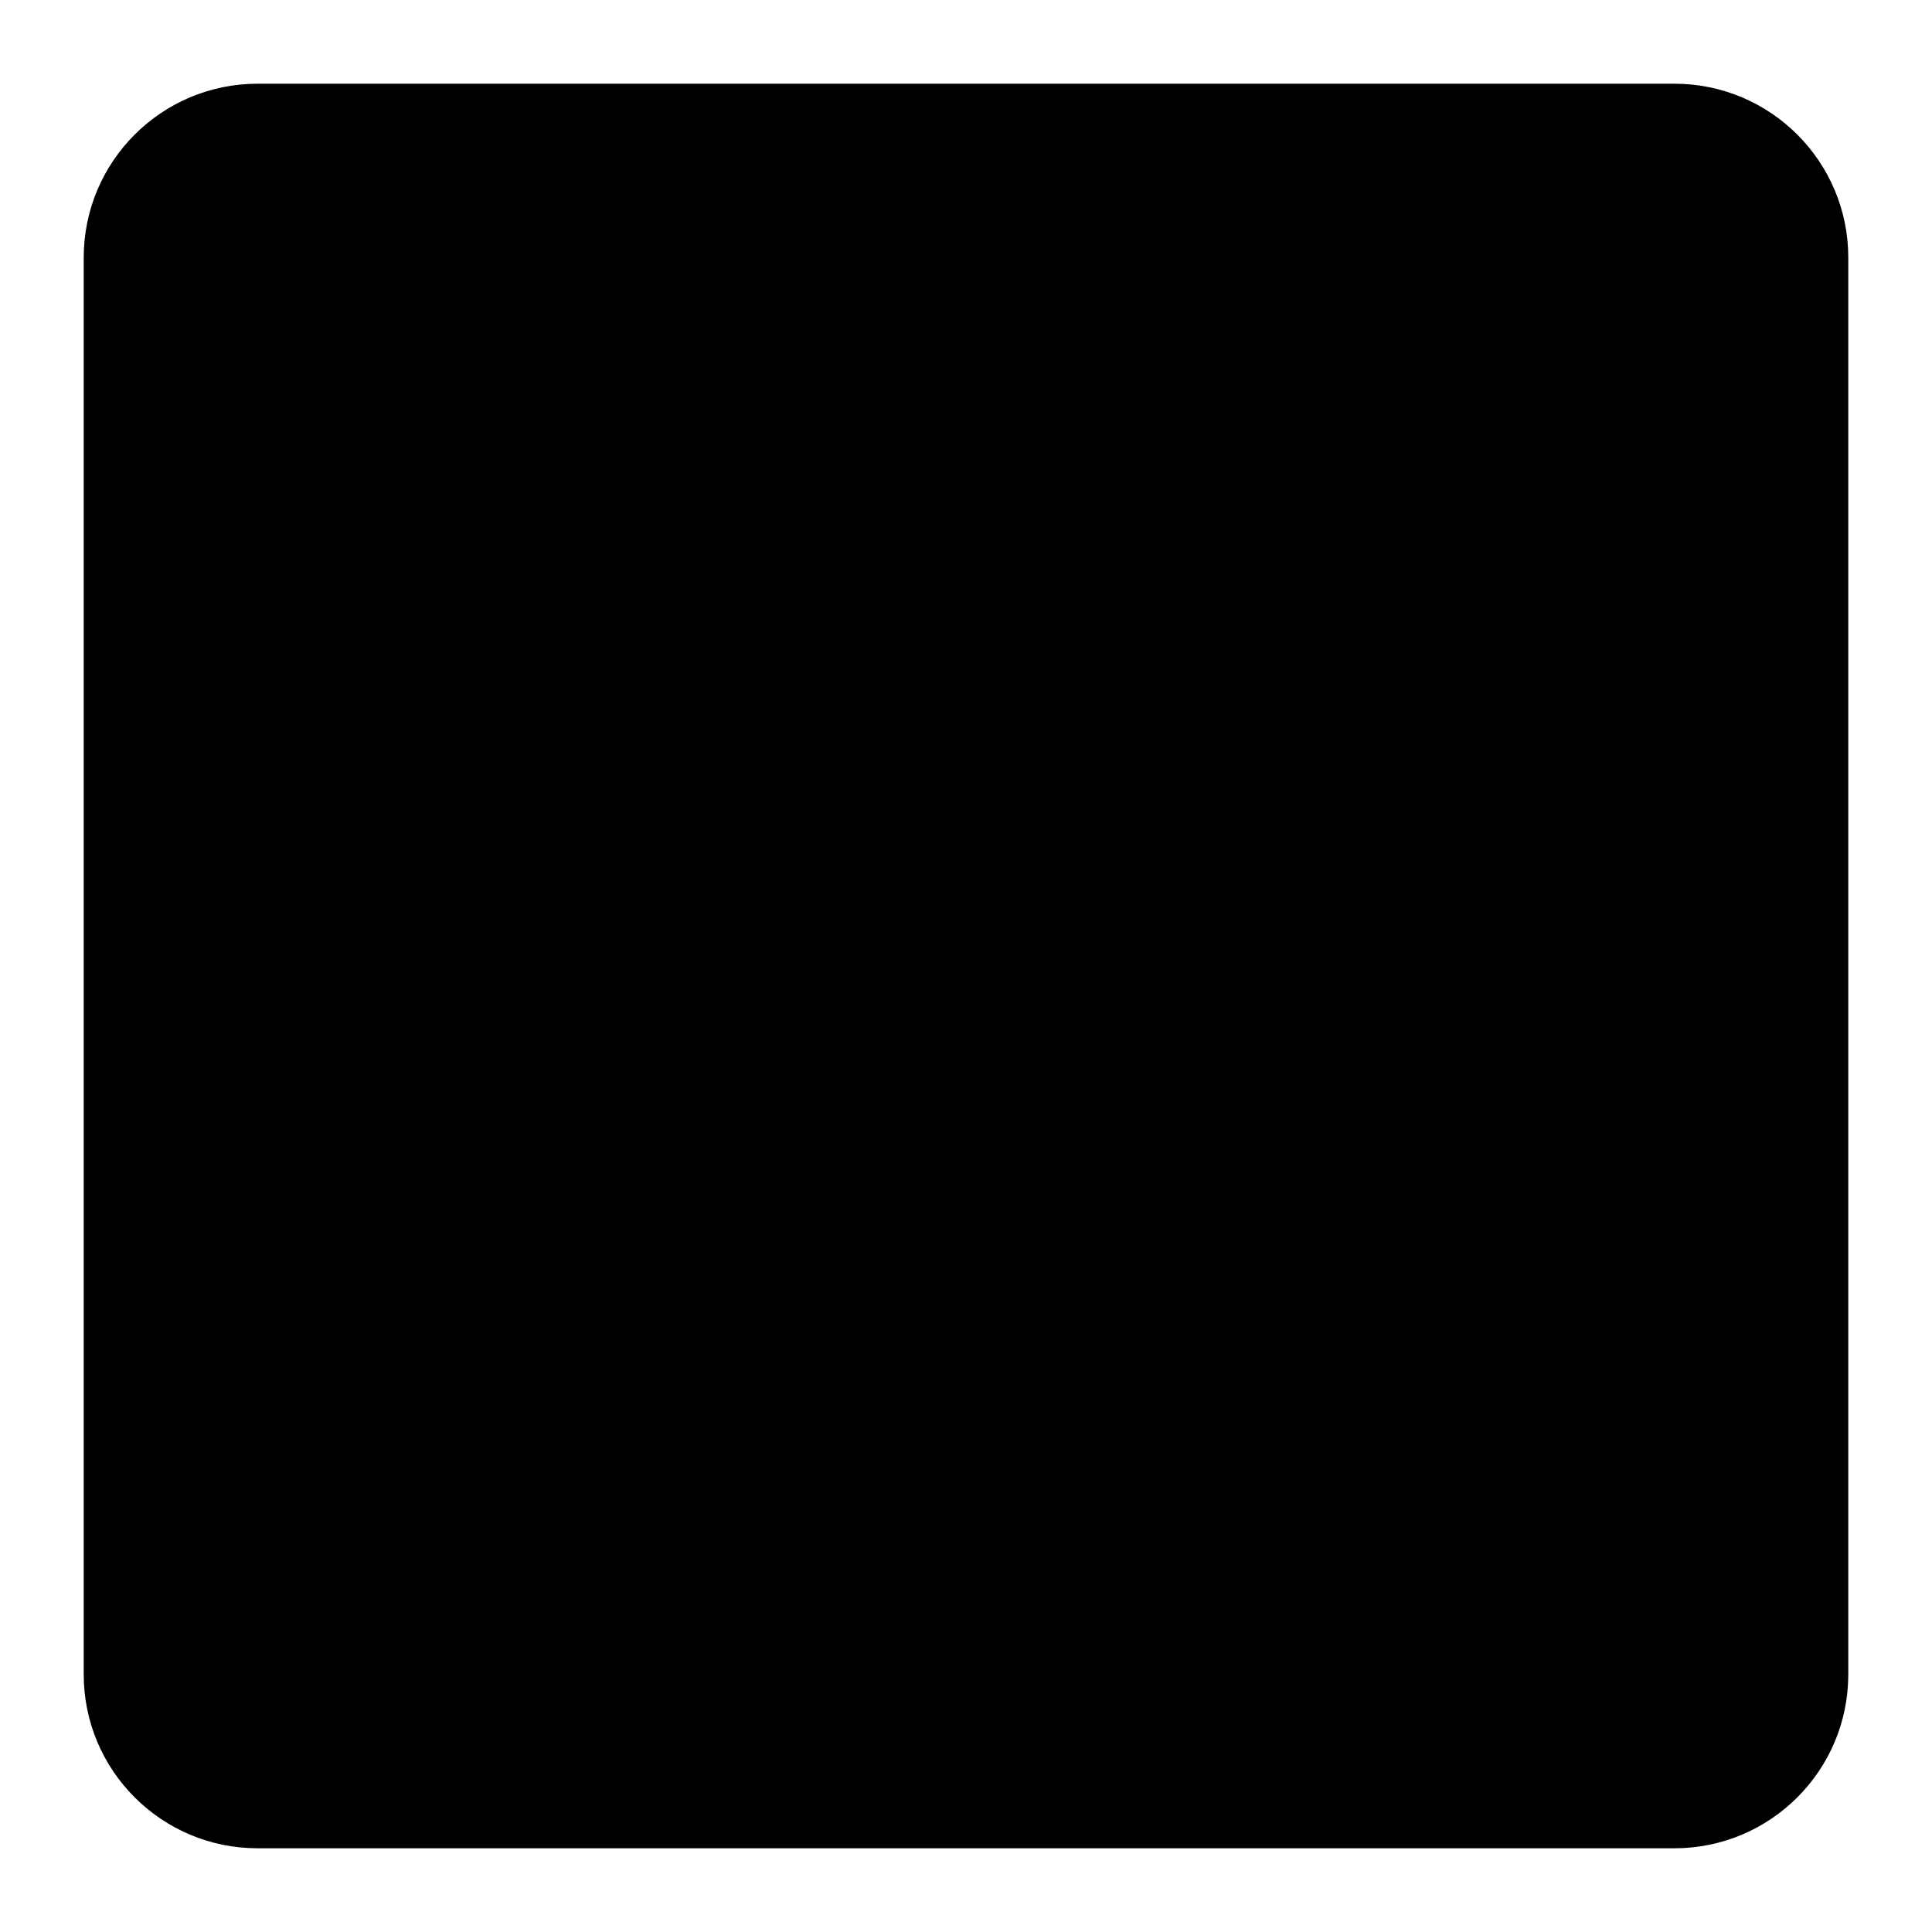
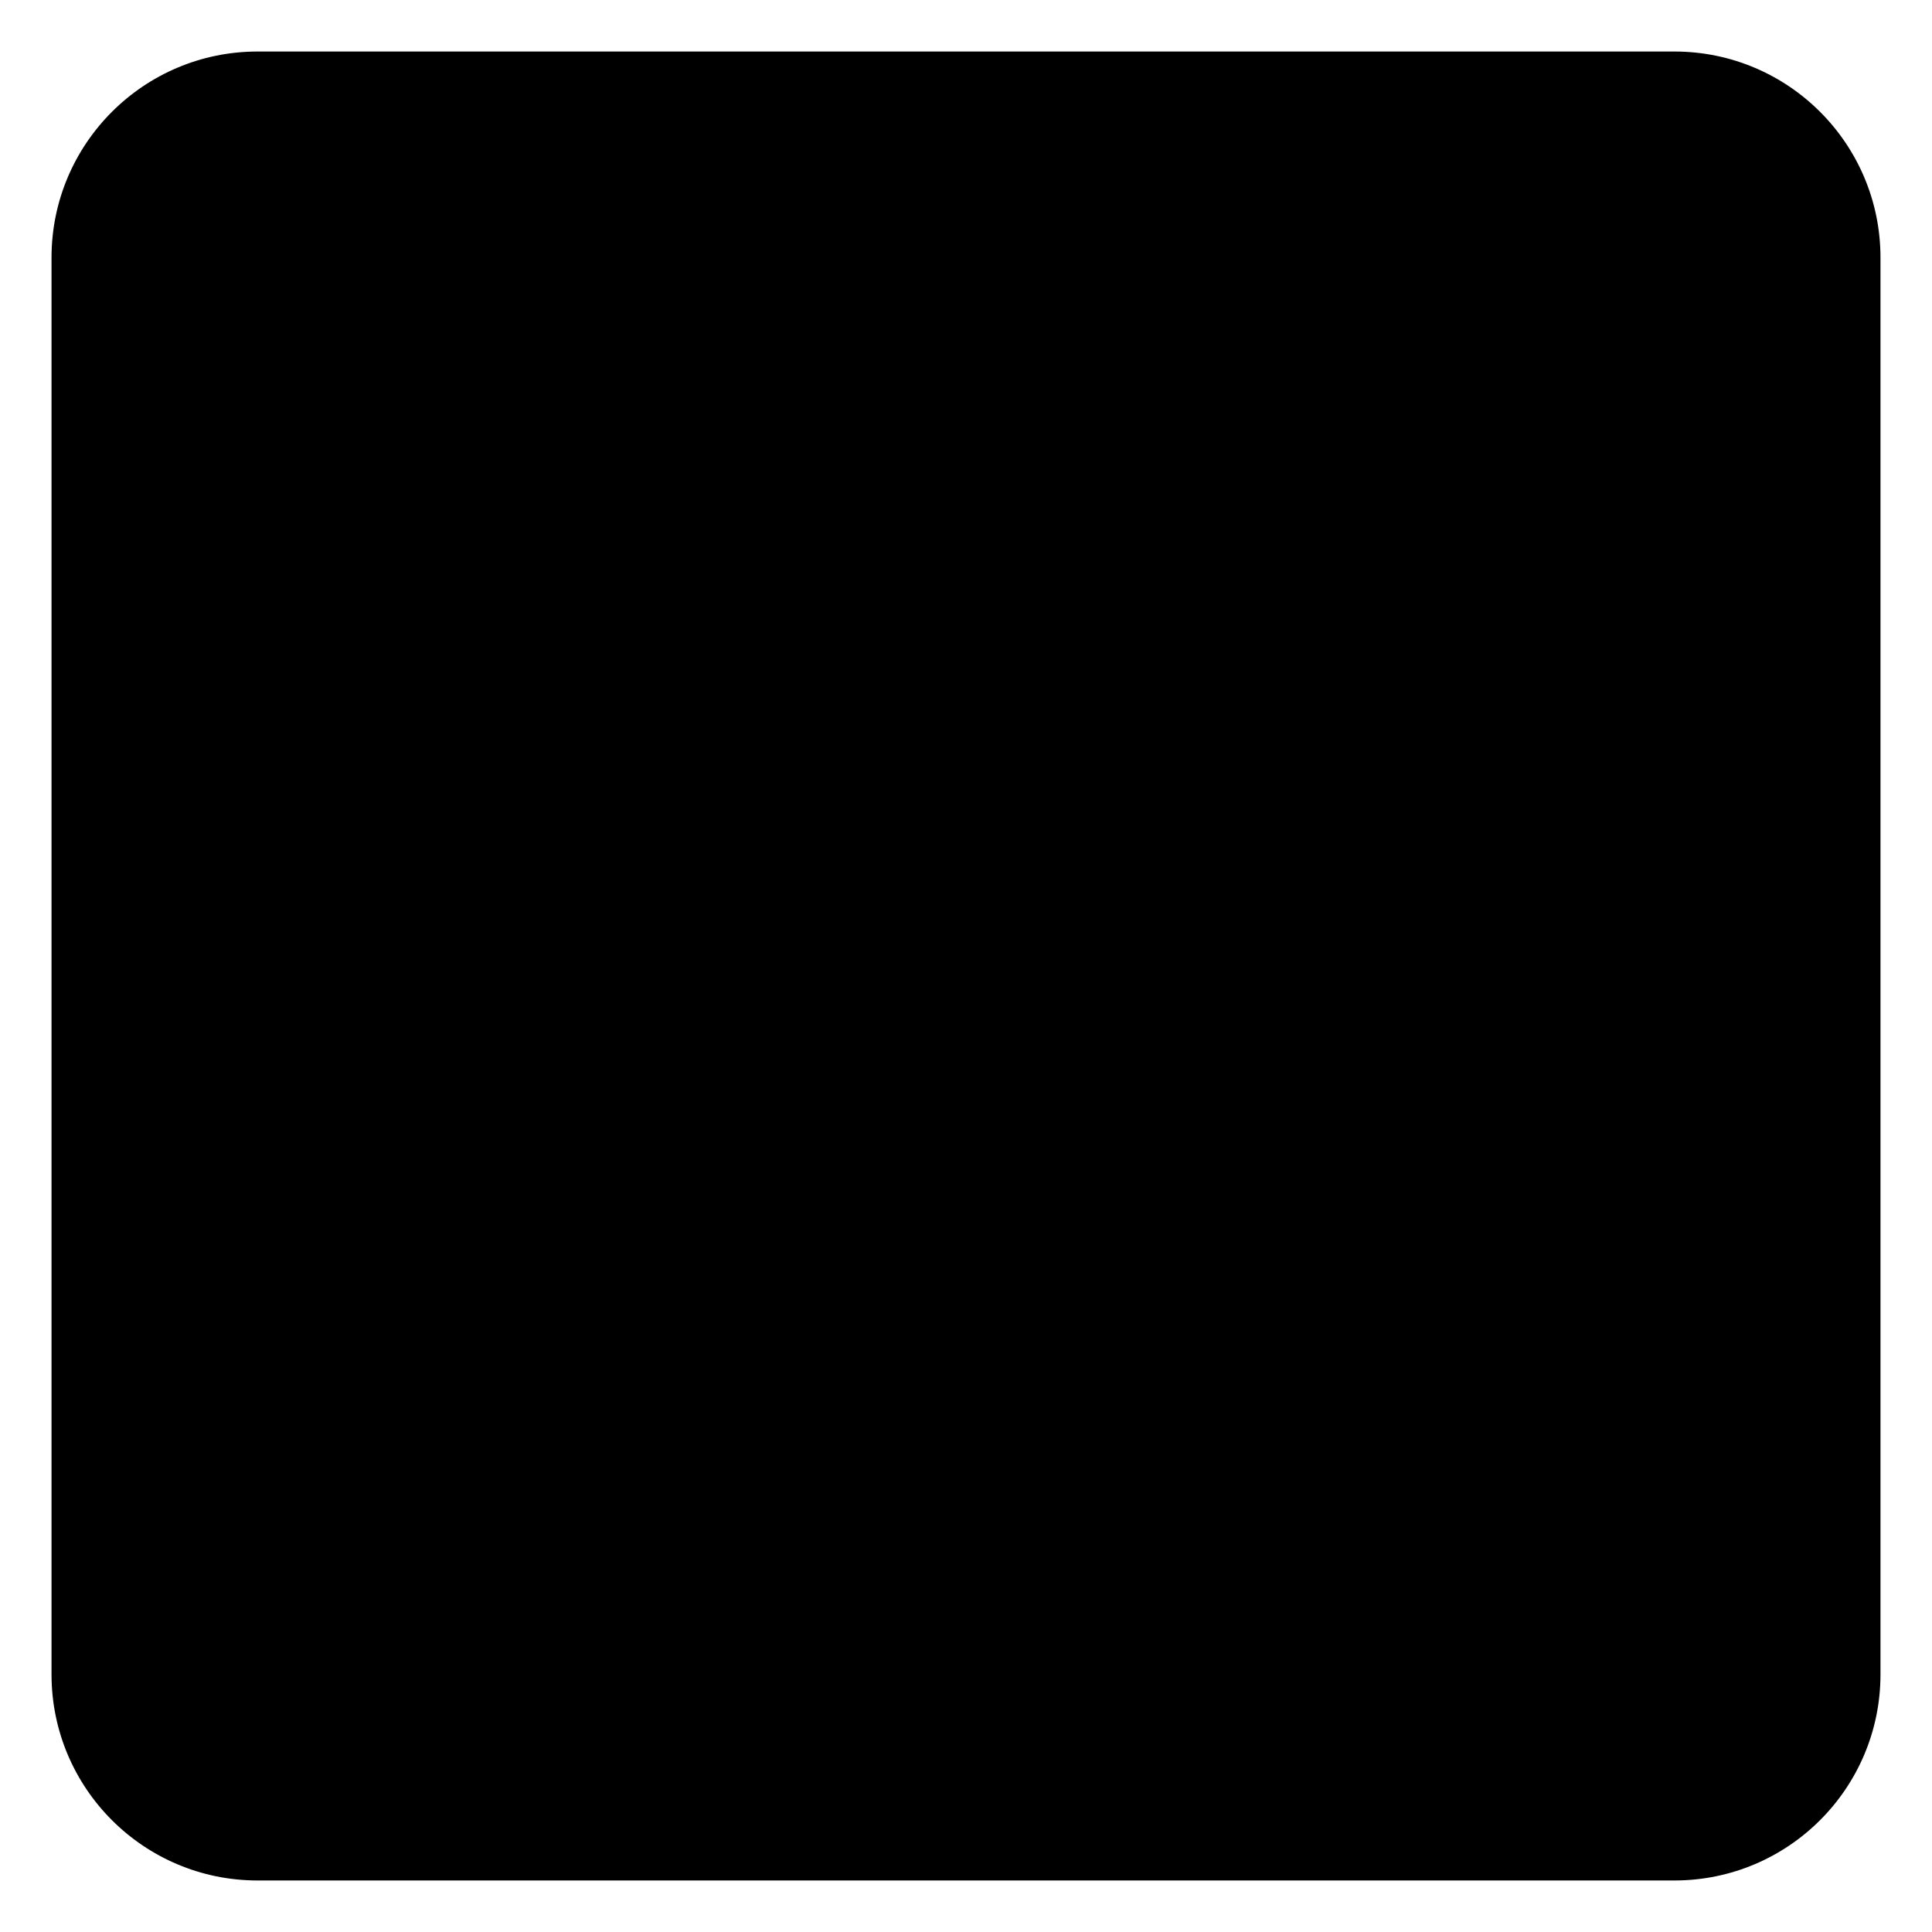
<svg xmlns="http://www.w3.org/2000/svg" width="15" height="15" viewBox="0 0 15 15">
-   <path d="M7.844 7.882H7.943L7.944 7.783L8.018 3.002L8.019 2.9H7.918H7.032H6.931L6.932 3.001L6.982 7.783L6.983 7.882H7.082H7.844ZM7.044 9.964L7.043 9.964C6.946 10.093 6.9 10.252 6.9 10.433C6.9 10.614 6.946 10.772 7.043 10.902L7.043 10.902L7.046 10.905C7.154 11.039 7.31 11.1 7.498 11.1C7.685 11.1 7.842 11.039 7.95 10.905L7.95 10.905L7.951 10.903C8.052 10.774 8.1 10.615 8.1 10.433C8.1 10.251 8.052 10.092 7.951 9.963C7.844 9.821 7.687 9.755 7.498 9.755C7.308 9.755 7.151 9.822 7.044 9.964ZM7 10.433C7 10.269 7.041 10.133 7.123 10.024H7.872C7.957 10.133 8 10.269 8 10.433C8 10.597 7.957 10.733 7.872 10.842C7.787 10.947 7.662 11 7.498 11C7.333 11 7.209 10.947 7.123 10.842C7.041 10.733 7 10.597 7 10.433Z" stroke-width="0.6" />
-   <rect x="0.65" y="0.65" width="13.7" height="13.7" rx="1.35" stroke-width="1" />
+   <path d="M7.862 8.075H7.936L7.937 8.001L7.993 3.001L7.994 2.925H7.918H7.032H6.956L6.957 3.001L7.024 8.001L7.025 8.075H7.099H7.862ZM7.063 9.979L7.063 9.979C6.97 10.103 6.925 10.256 6.925 10.433C6.925 10.609 6.97 10.762 7.063 10.887L7.063 10.887L7.065 10.889C7.167 11.016 7.316 11.075 7.498 11.075C7.679 11.075 7.828 11.016 7.93 10.889L7.93 10.889L7.931 10.888C8.029 10.764 8.075 10.61 8.075 10.433C8.075 10.256 8.029 10.103 7.932 9.978C7.83 9.844 7.681 9.78 7.498 9.78C7.314 9.78 7.165 9.844 7.063 9.979ZM7 10.433C7 10.269 7.041 10.133 7.123 10.024H7.872C7.957 10.133 8 10.269 8 10.433C8 10.597 7.957 10.733 7.872 10.842C7.787 10.947 7.662 11 7.498 11C7.333 11 7.209 10.947 7.123 10.842C7.041 10.733 7 10.597 7 10.433Z" stroke-width="0.15" />
+   <rect x="0.4" y="0.4" width="14.2" height="14.2" rx="1.6" stroke-width="0.8" />
</svg>
